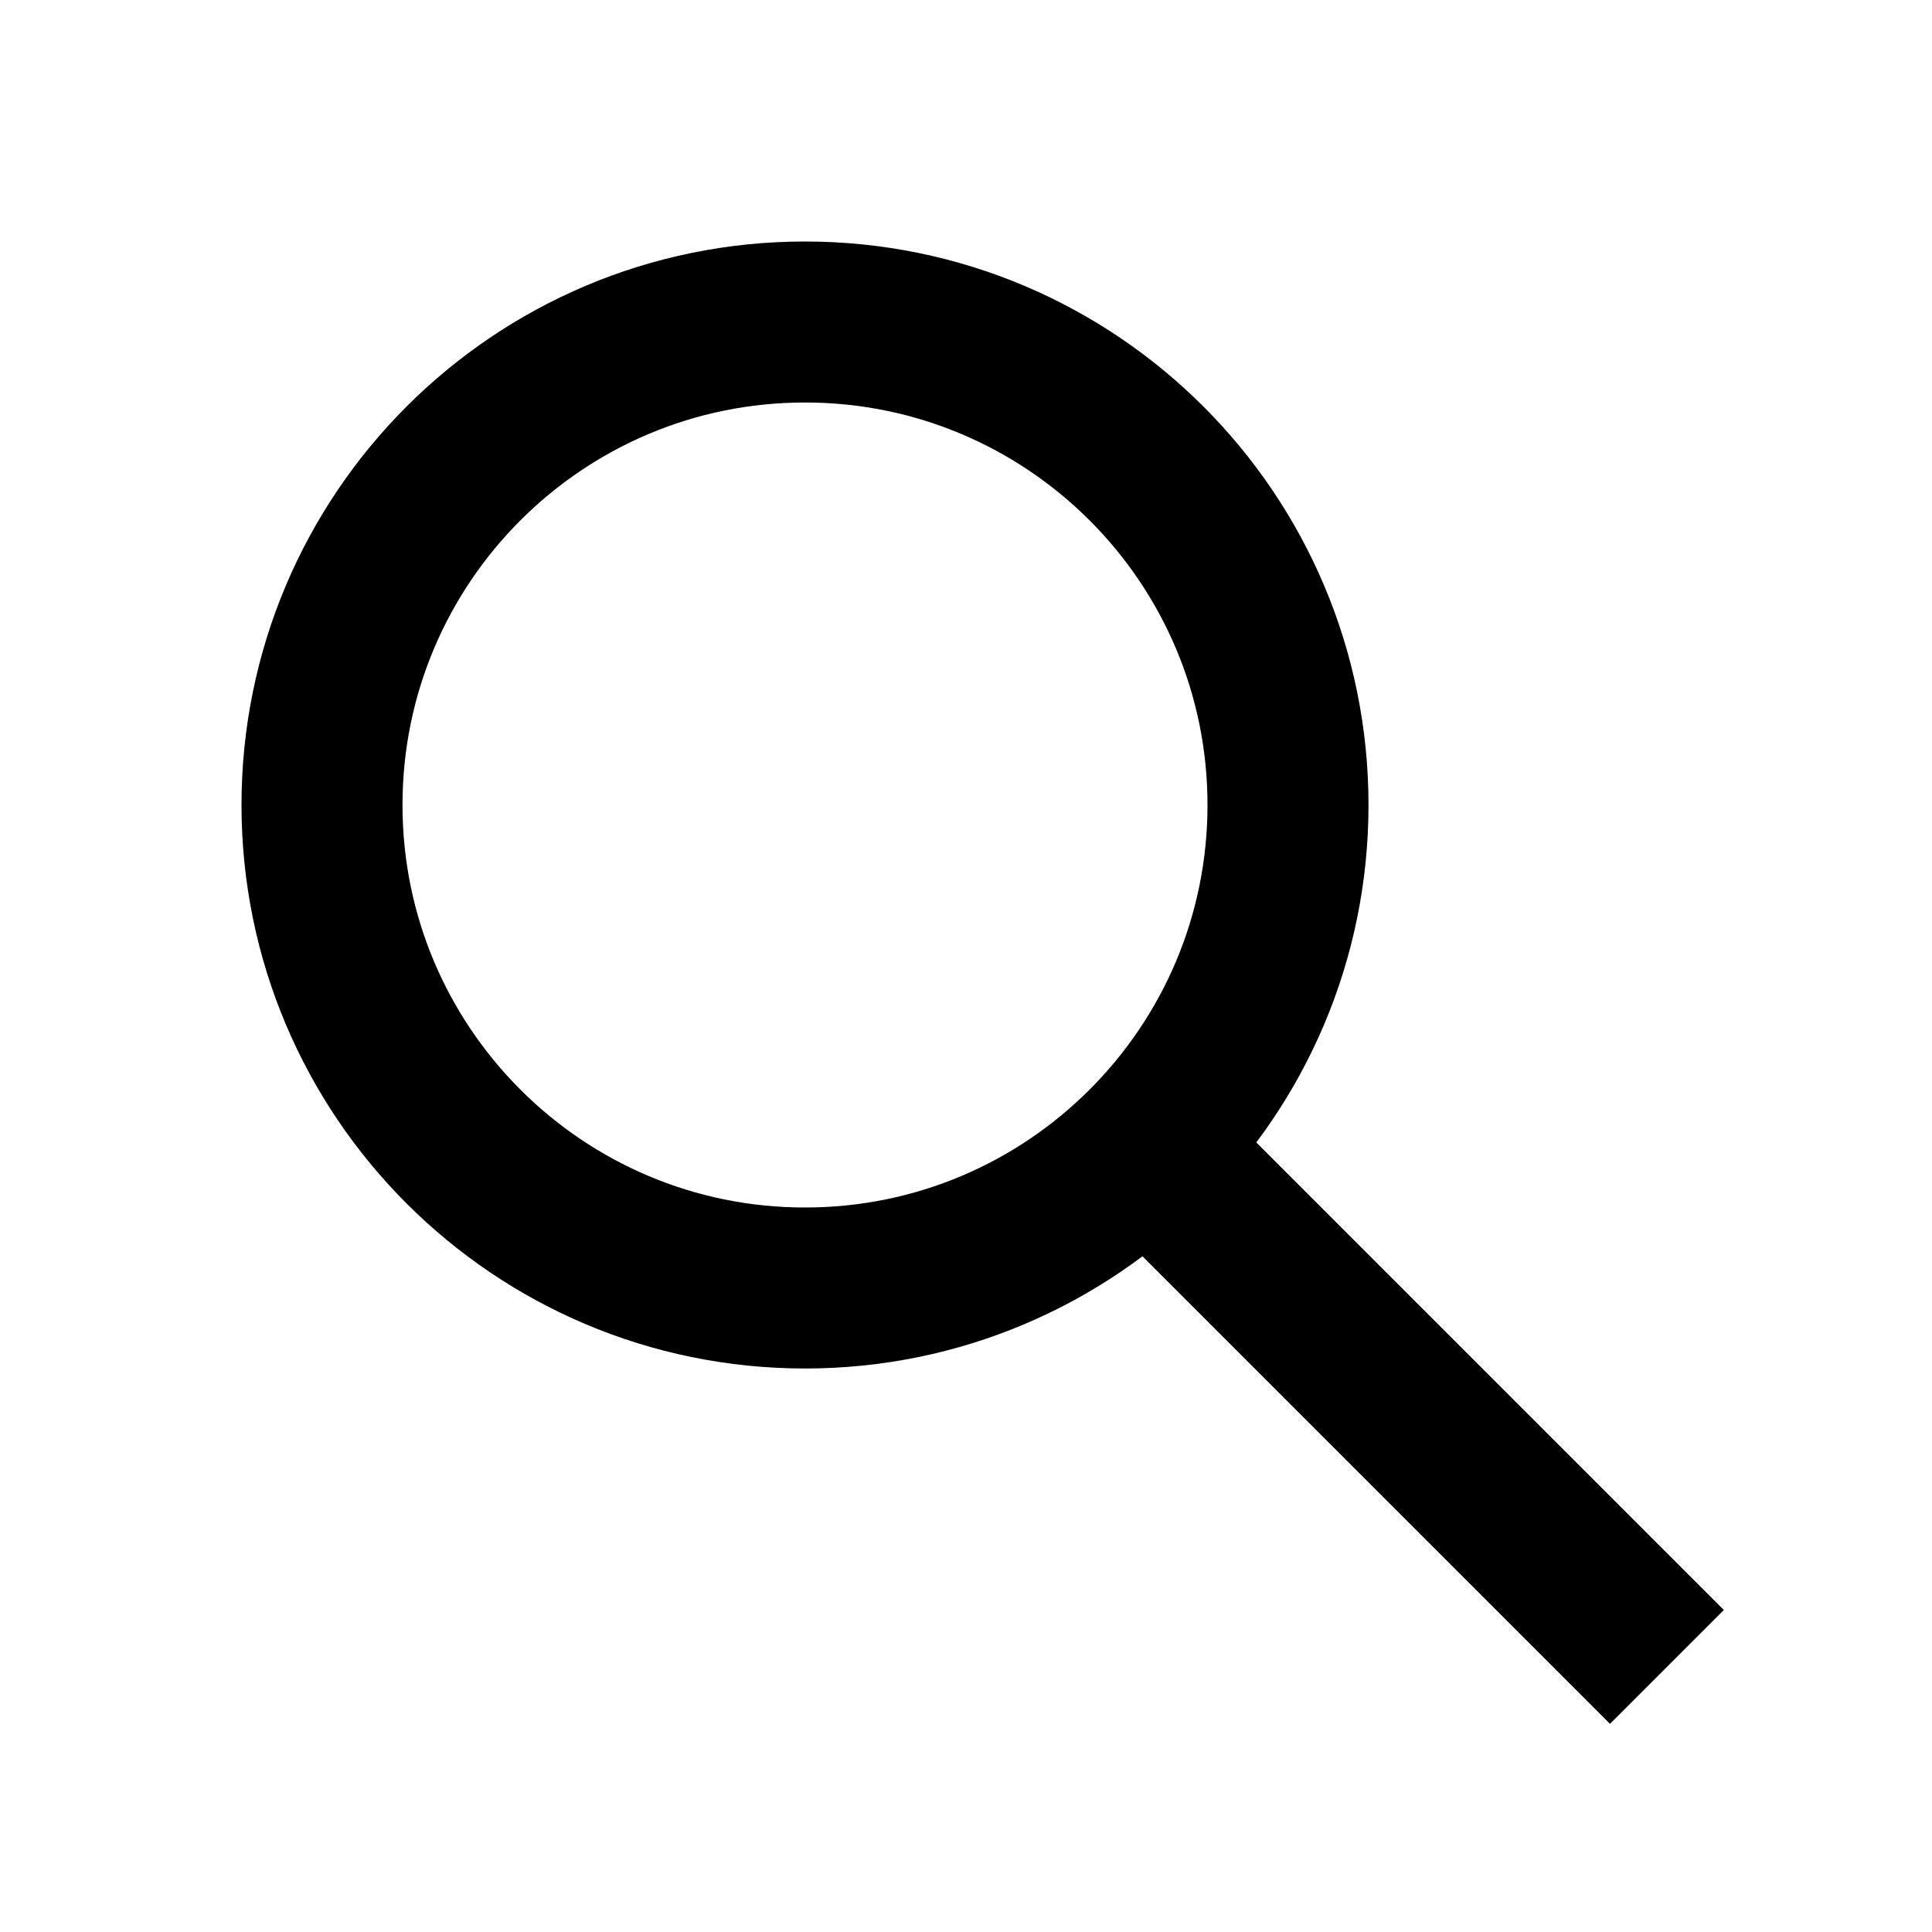
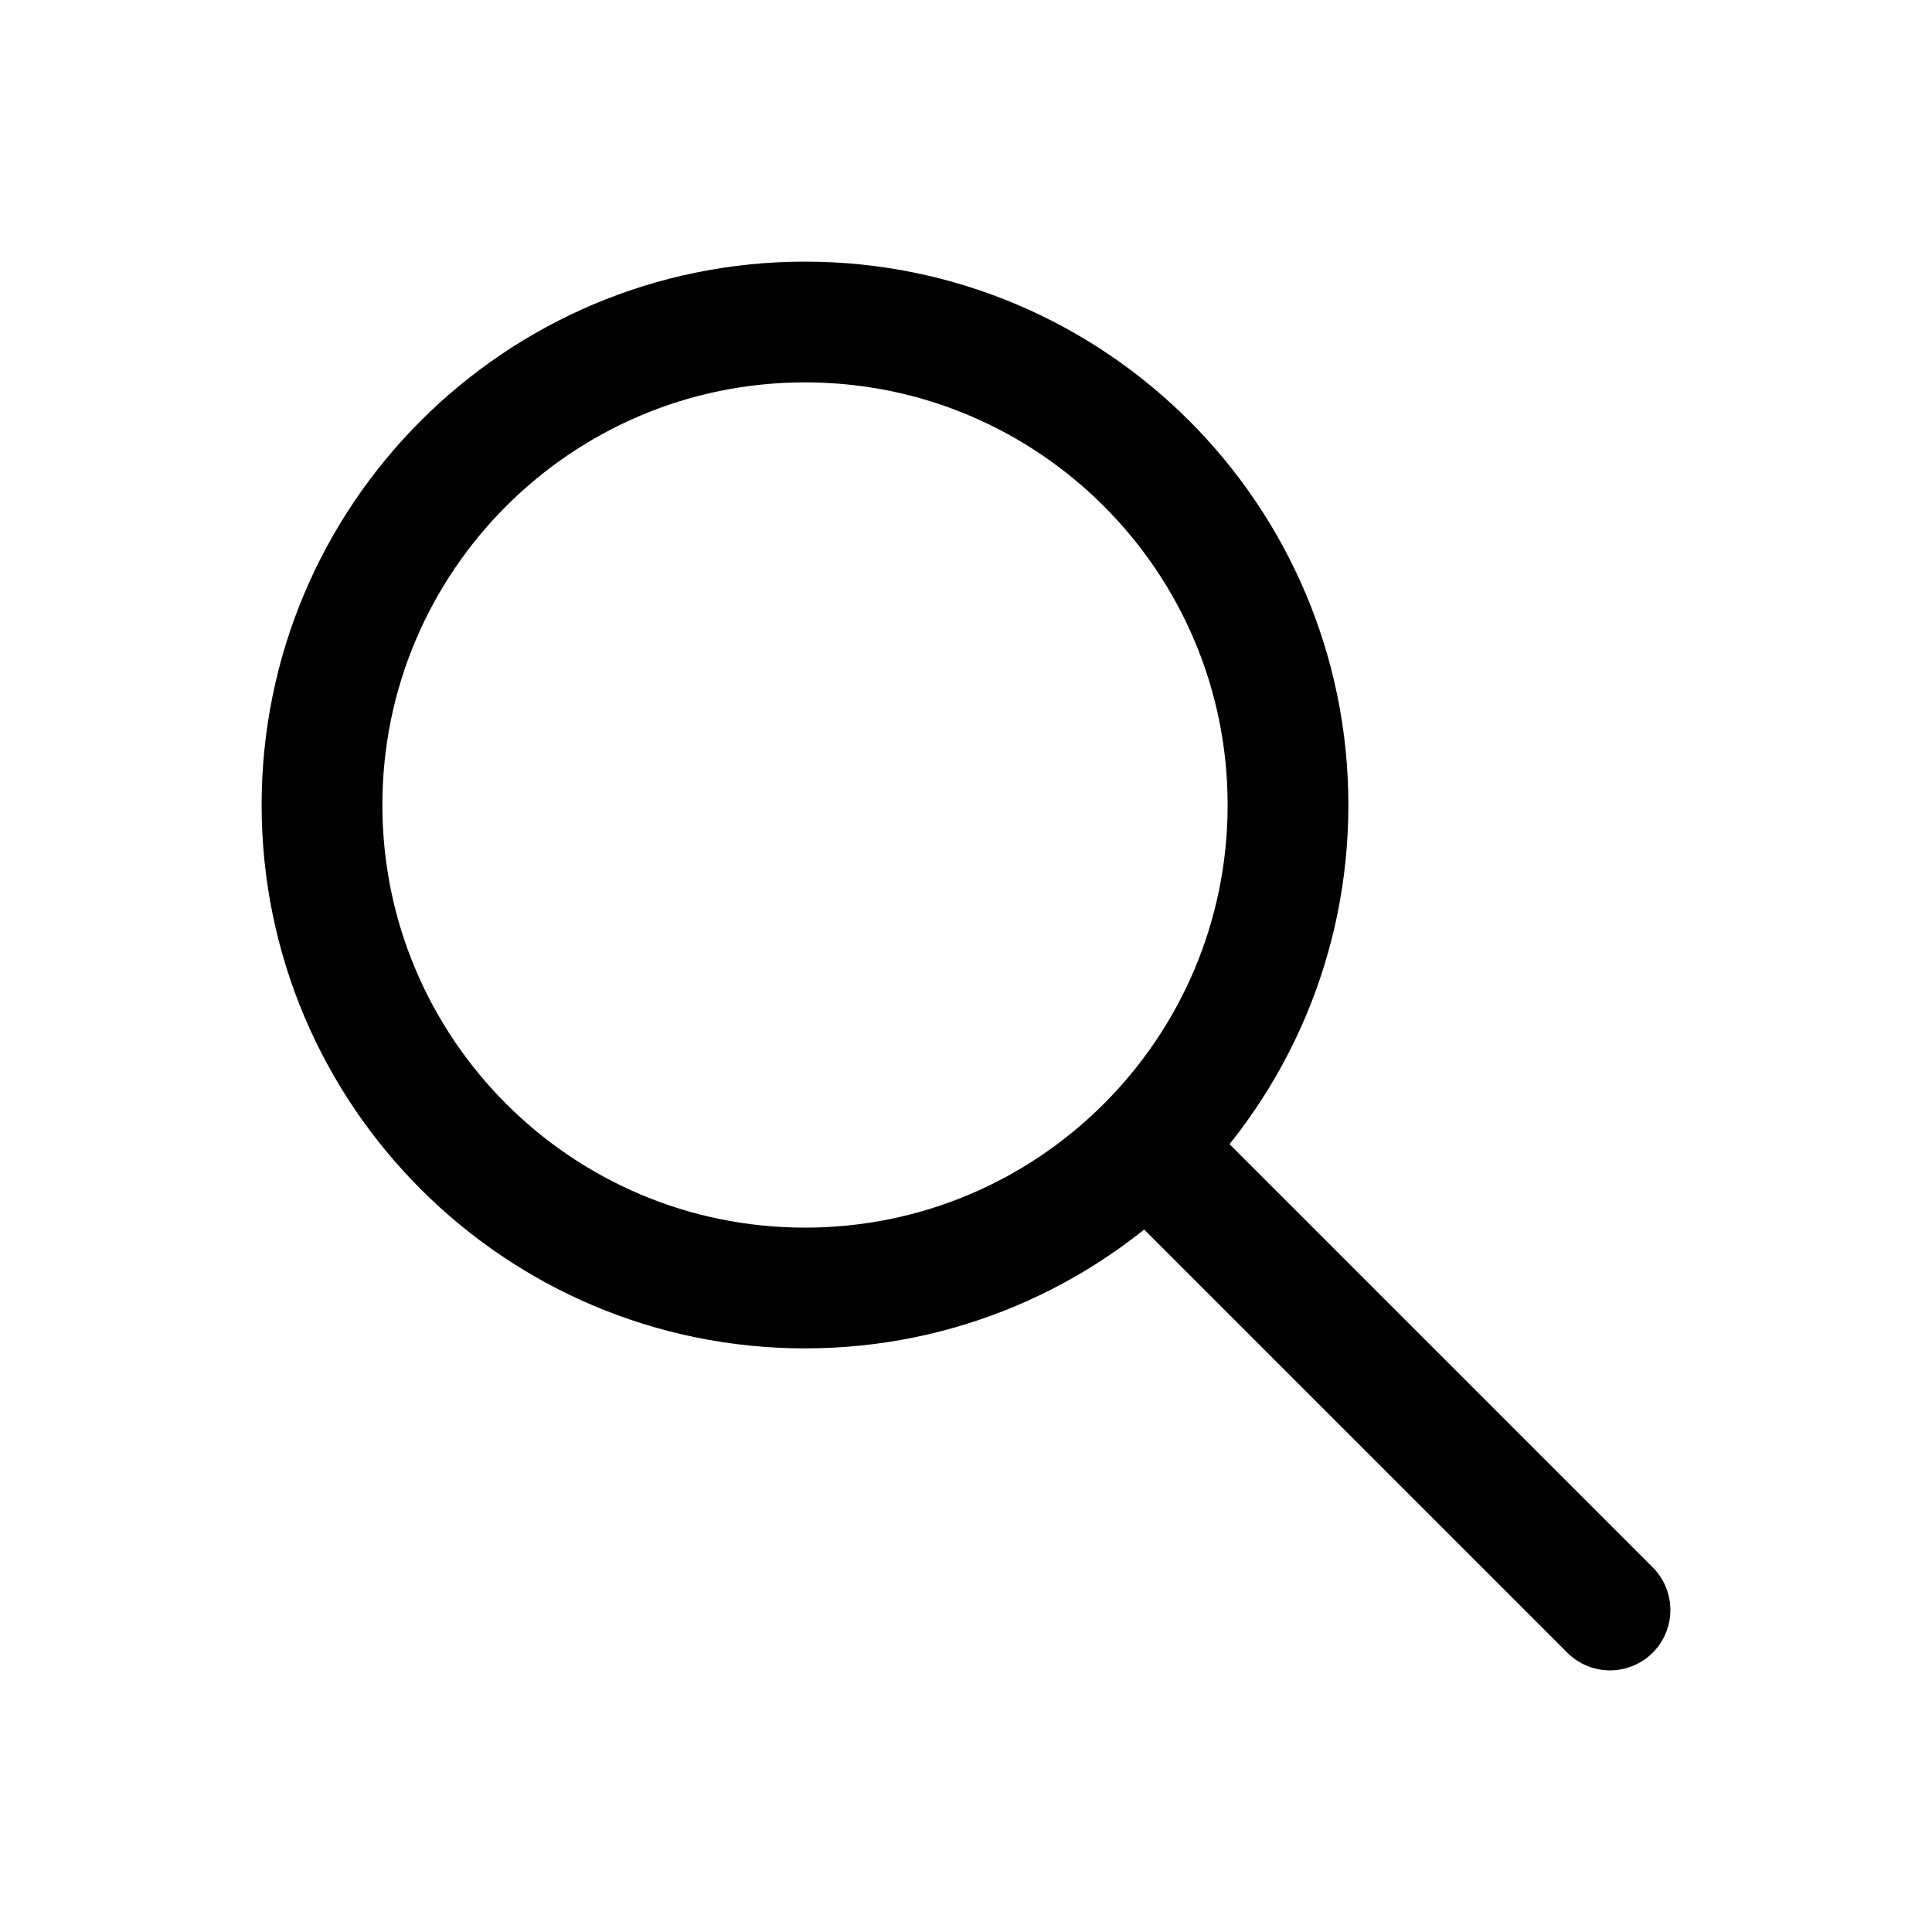
- <svg xmlns="http://www.w3.org/2000/svg" role="img" width="48px" height="48px" viewBox="0 0 24 24" aria-labelledby="searchIconTitle" stroke="#000000" stroke-width="2" stroke-linecap="square" stroke-linejoin="miter" fill="none" color="#2329D6">
+ <svg xmlns="http://www.w3.org/2000/svg" role="img" width="48px" height="48px" viewBox="0 0 24 24" aria-labelledby="searchIconTitle" stroke="black" stroke-width="1.5" stroke-linecap="round" stroke-linejoin="round" fill="none" color="black">
  <path d="M14.412,14.412 L20,20" />
  <circle cx="10" cy="10" r="6" />
</svg>
